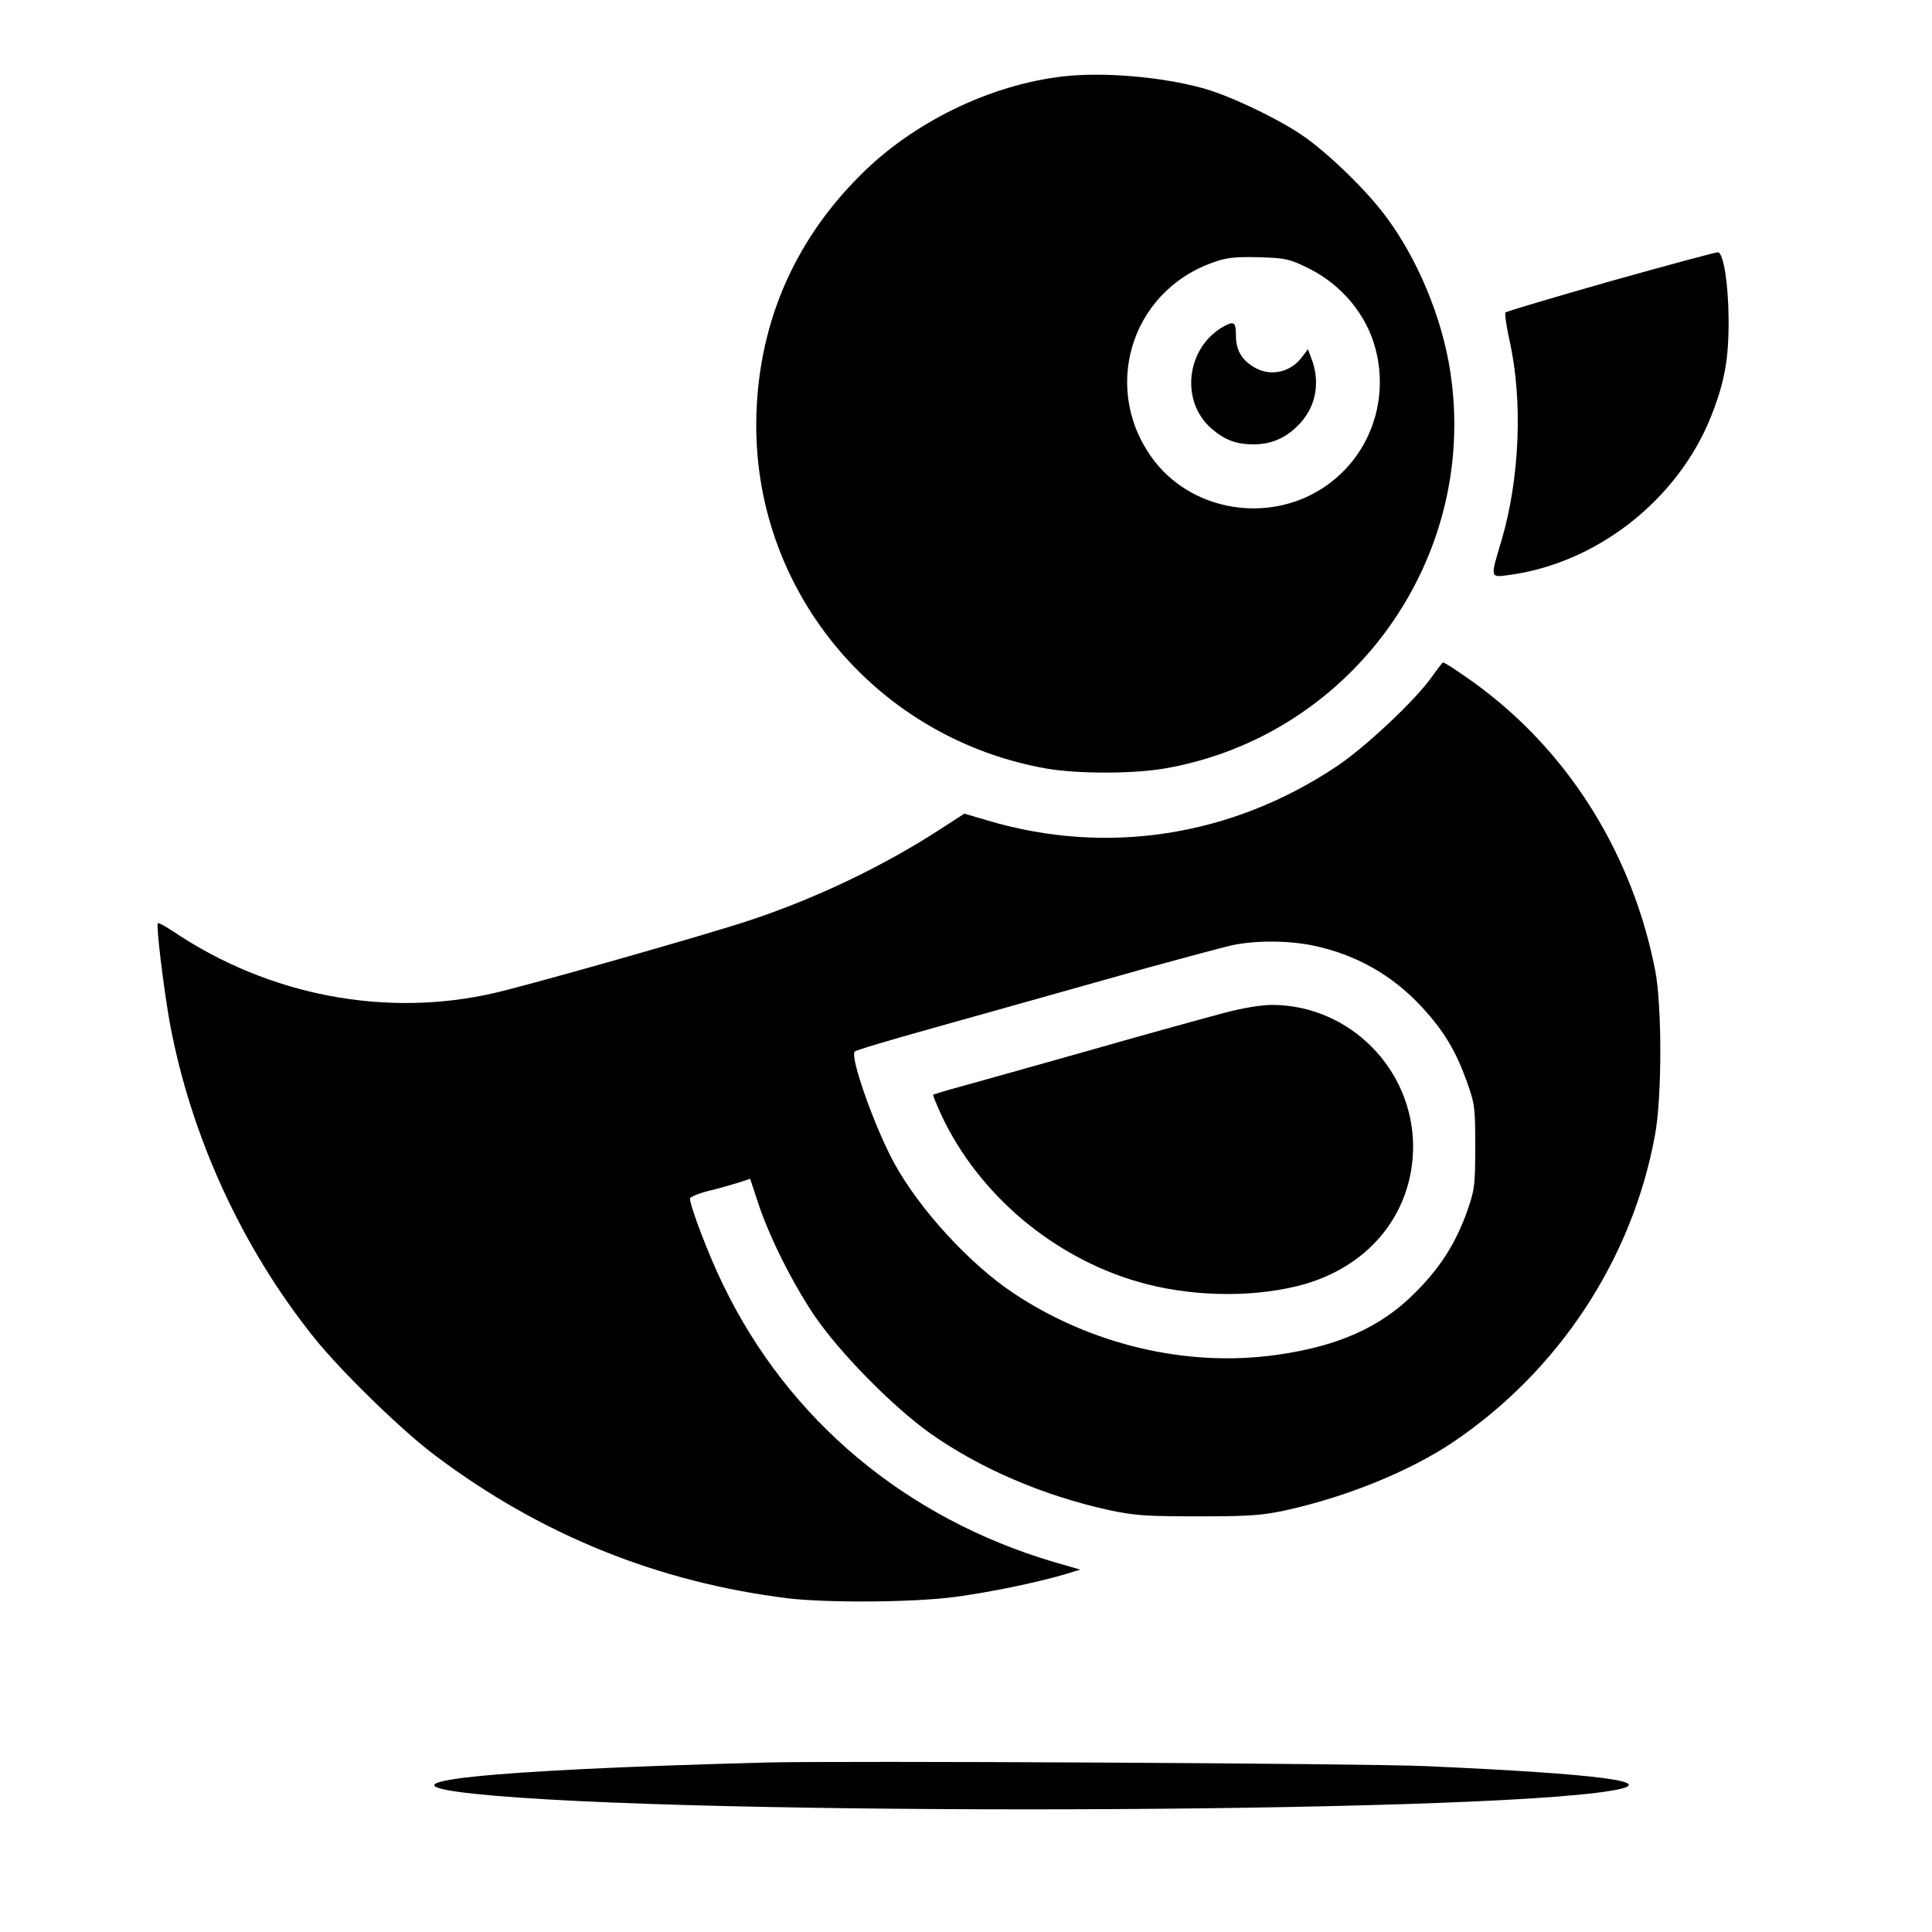
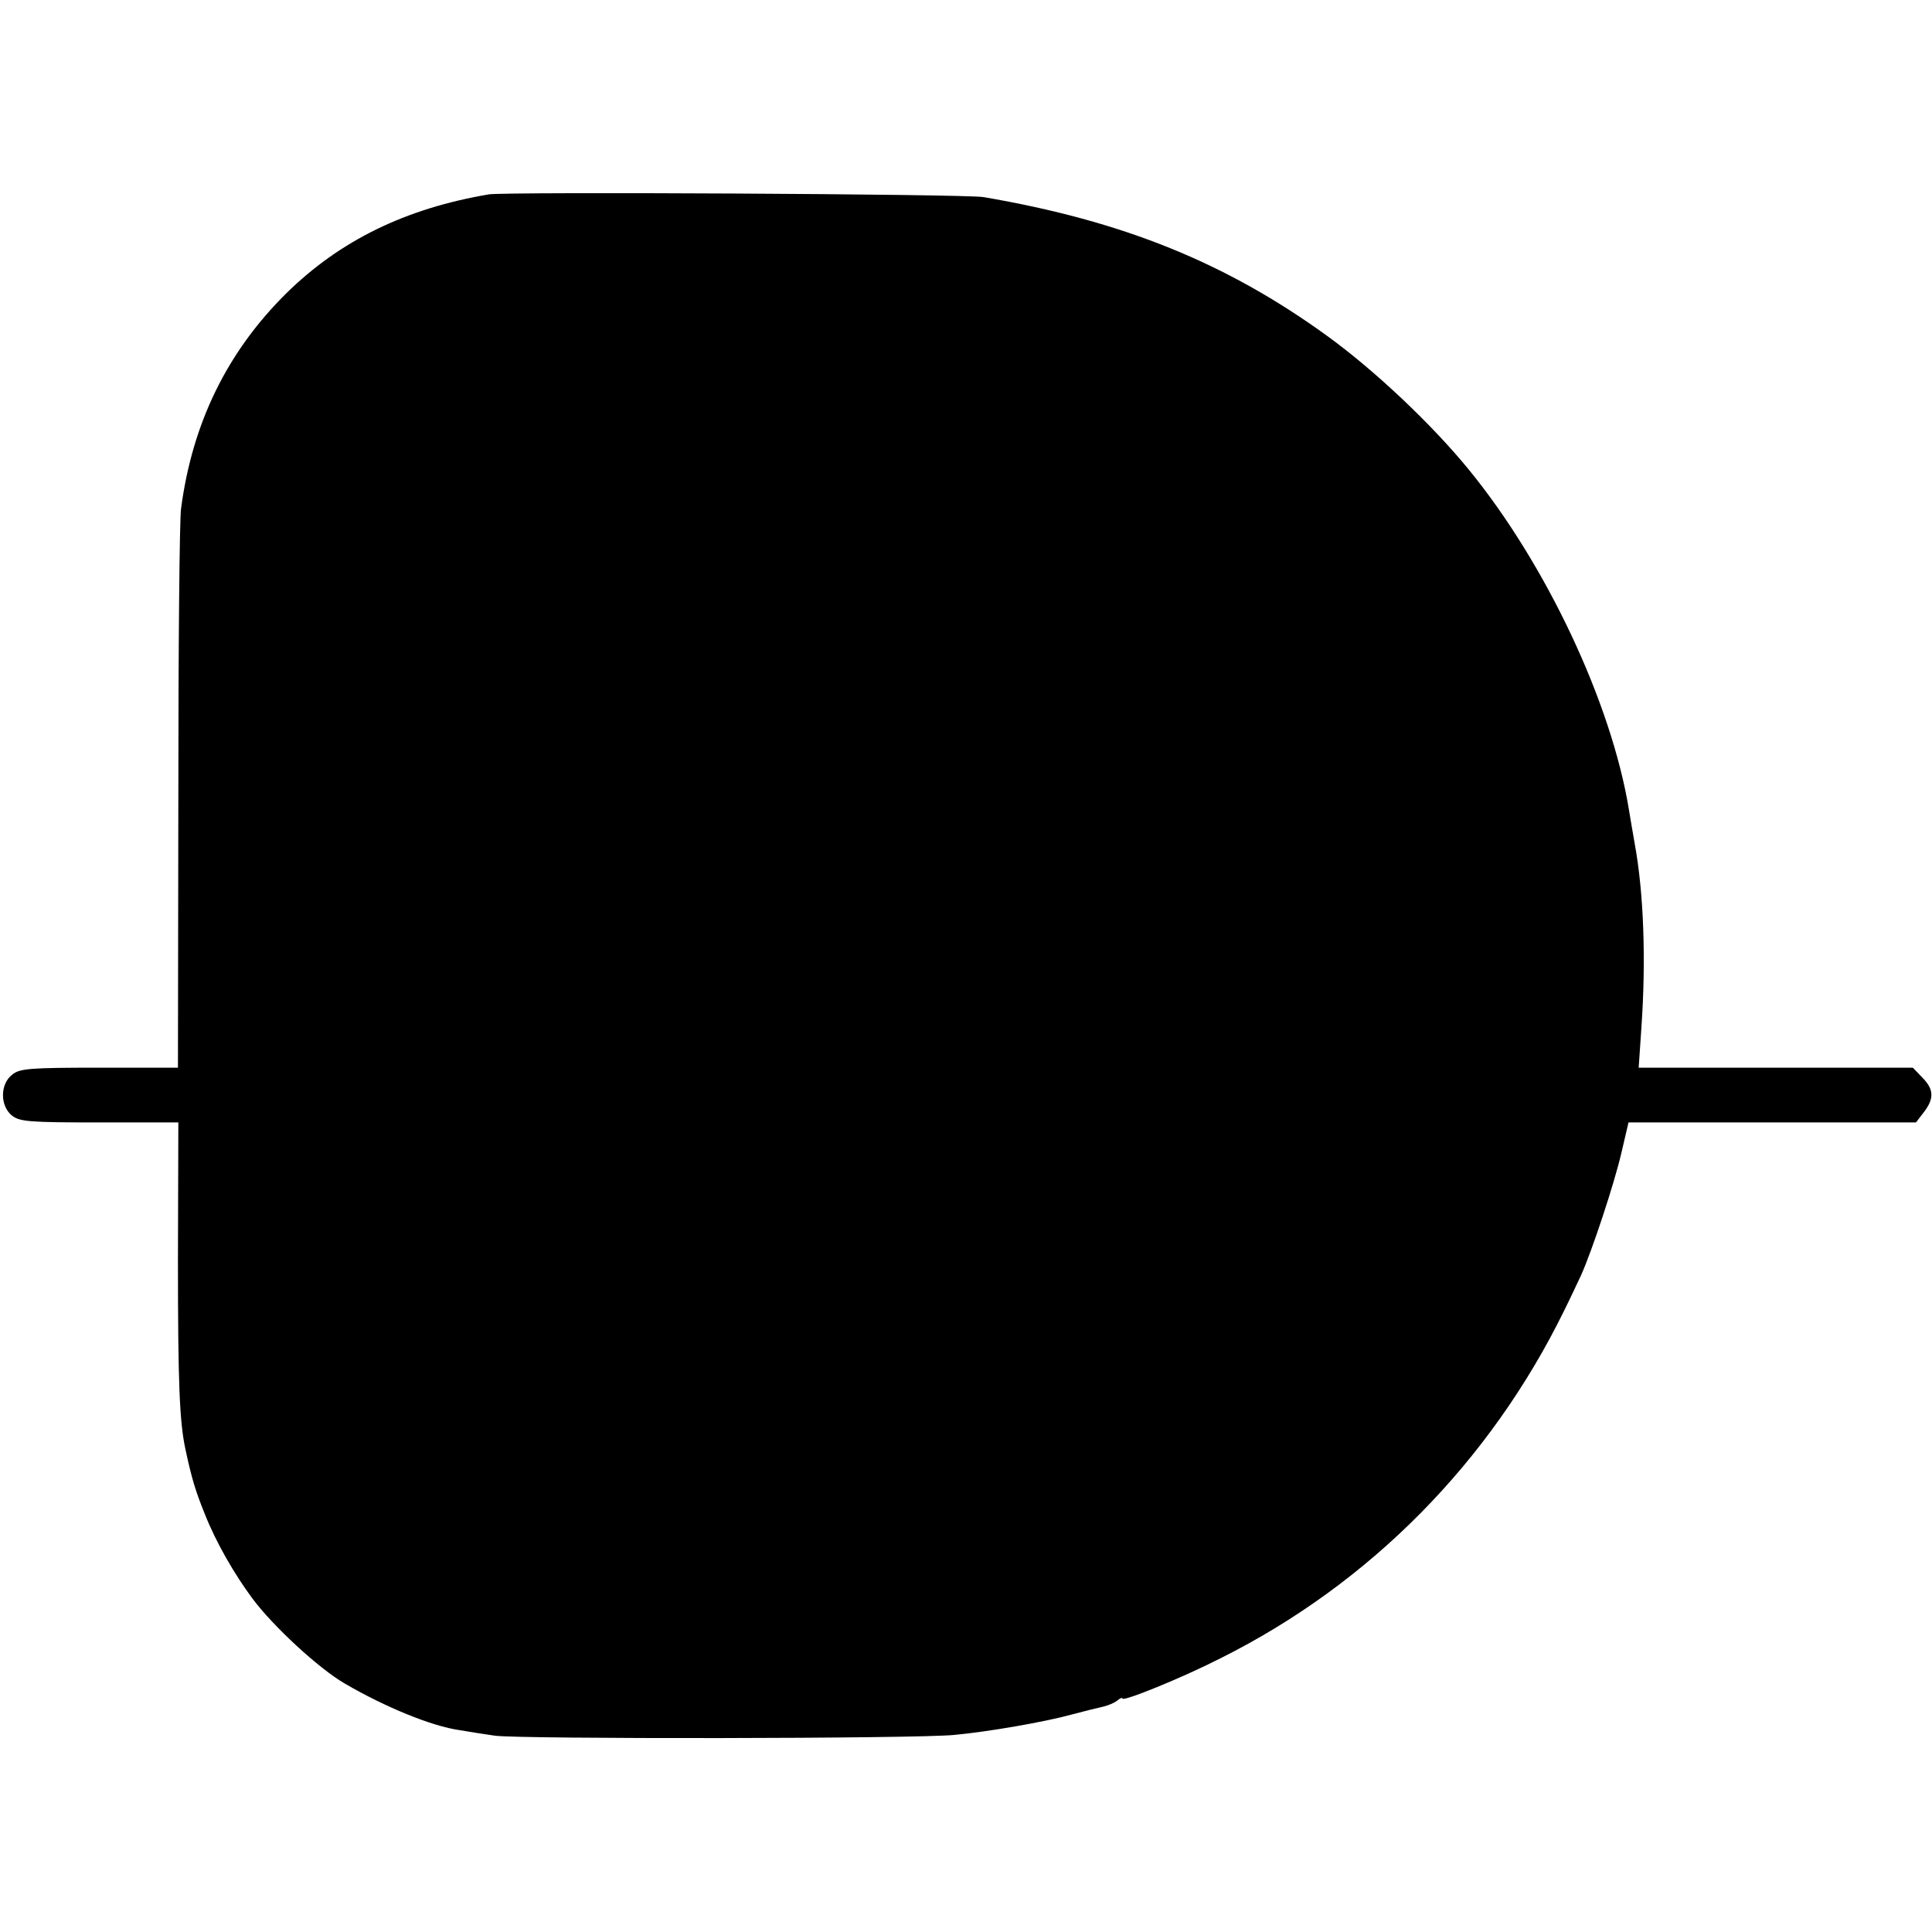
- <svg xmlns="http://www.w3.org/2000/svg" version="1.0" width="700pt" height="700pt" viewBox="0 0 700 700" preserveAspectRatio="xMidYMid meet">
-   <g transform="translate(0,700) scale(0.1,-0.1)" fill="#000000" stroke="none">
-     <path d="M3850 6723 c-264 -31 -542 -166 -733 -358 -248 -247 -376 -556 -377 -905 -1 -614 444 -1139 1054 -1245 113 -19 308 -19 422 0 677 115 1142 757 1039 1436 -29 196 -120 415 -237 569 -72 96 -214 233 -306 294 -93 62 -259 140 -352 166 -152 42 -363 60 -510 43z m891 -695 c121 -60 211 -169 243 -293 51 -195 -27 -398 -194 -505 -195 -125 -461 -83 -603 94 -201 254 -96 618 208 725 49 18 79 21 166 19 99 -3 110 -6 180 -40z" />
-     <path d="M4435 5818 c-138 -76 -161 -274 -43 -373 47 -40 89 -55 150 -55 68 0 123 26 170 78 58 64 72 152 38 237 l-11 30 -21 -28 c-42 -57 -116 -73 -175 -37 -45 27 -65 62 -65 115 0 47 -7 53 -43 33z" />
-     <path d="M5838 5982 c-207 -59 -379 -110 -383 -114 -4 -3 3 -50 15 -105 48 -216 36 -499 -30 -722 -41 -136 -41 -133 23 -125 318 41 611 268 734 569 51 128 67 210 66 360 -1 127 -18 236 -38 241 -6 1 -180 -46 -387 -104z" />
-     <path d="M5186 4545 c-61 -85 -242 -255 -345 -323 -380 -253 -831 -323 -1262 -195 l-85 25 -85 -55 c-206 -134 -452 -252 -694 -332 -150 -50 -772 -227 -920 -262 -395 -92 -821 -11 -1167 222 -29 19 -54 33 -56 30 -7 -7 20 -229 43 -360 76 -411 262 -817 525 -1144 100 -124 319 -337 440 -427 381 -286 806 -457 1275 -515 144 -17 455 -15 605 5 127 17 287 50 395 81 l59 18 -97 28 c-536 159 -961 515 -1197 1004 -52 106 -120 285 -120 312 0 6 28 18 63 27 34 8 83 22 109 30 l46 15 27 -82 c40 -124 125 -294 206 -414 91 -134 284 -330 419 -426 181 -128 412 -227 651 -279 89 -19 134 -22 319 -22 187 0 229 3 319 22 221 49 448 141 606 247 382 258 648 661 731 1110 26 139 26 470 1 600 -81 411 -302 772 -622 1016 -56 43 -141 100 -147 99 -2 -1 -21 -25 -42 -55z m-428 -971 c154 -32 287 -107 394 -223 79 -86 122 -157 162 -268 30 -84 31 -95 31 -238 0 -138 -2 -156 -28 -230 -42 -119 -99 -209 -192 -301 -124 -124 -278 -192 -500 -223 -325 -46 -674 37 -955 225 -156 104 -337 301 -428 466 -71 128 -164 390 -145 408 4 5 132 43 283 85 326 92 465 130 783 220 131 36 266 72 300 80 85 18 203 18 295 -1z" />
-     <path d="M4435 3330 c-60 -16 -279 -76 -485 -135 -206 -58 -418 -118 -470 -132 -52 -14 -97 -28 -99 -29 -2 -2 13 -37 32 -79 135 -284 403 -510 710 -599 181 -53 401 -59 576 -16 256 62 420 260 421 505 0 281 -230 513 -510 514 -40 0 -107 -11 -175 -29z" />
-     <path d="M2775 614 c-1026 -27 -1448 -72 -1058 -113 752 -81 3625 -73 4121 11 187 31 -38 61 -673 89 -222 10 -2117 20 -2390 13z" />
+ <svg xmlns="http://www.w3.org/2000/svg" version="1.0" width="494pt" height="494pt" viewBox="0 0 494 494" preserveAspectRatio="xMidYMid meet">
+   <g transform="translate(0,494) scale(0.1,-0.1)" fill="#000000" stroke="none">
+     <path d="M1250 4443 c-213 -36 -381 -118 -519 -254 -150 -149 -239 -330 -268 -549 -4 -25 -7 -357 -7 -737 l-1 -693 -201 0 c-178 0 -204 -2 -223 -18 -31 -24 -31 -79 -1 -104 20 -16 43 -18 224 -18 l202 0 -1 -352 c0 -314 4 -413 19 -483 16 -75 26 -108 50 -167 28 -71 75 -153 122 -216 52 -70 170 -179 236 -217 103 -60 222 -109 294 -119 22 -4 62 -10 89 -14 60 -9 1082 -8 1176 2 86 8 230 33 299 52 30 8 66 17 80 20 13 3 30 10 37 16 7 6 13 8 13 5 0 -9 151 52 251 103 382 191 689 502 879 890 15 30 34 71 43 90 27 60 84 231 103 313 l18 77 367 0 368 0 20 26 c27 35 26 59 -4 89 l-24 25 -351 0 -350 0 7 103 c12 173 6 343 -17 469 -5 29 -12 69 -15 88 -45 274 -212 628 -410 870 -94 115 -239 252 -360 340 -259 188 -523 295 -880 356 -43 8 -1224 14 -1265 7z" />
  </g>
</svg>
